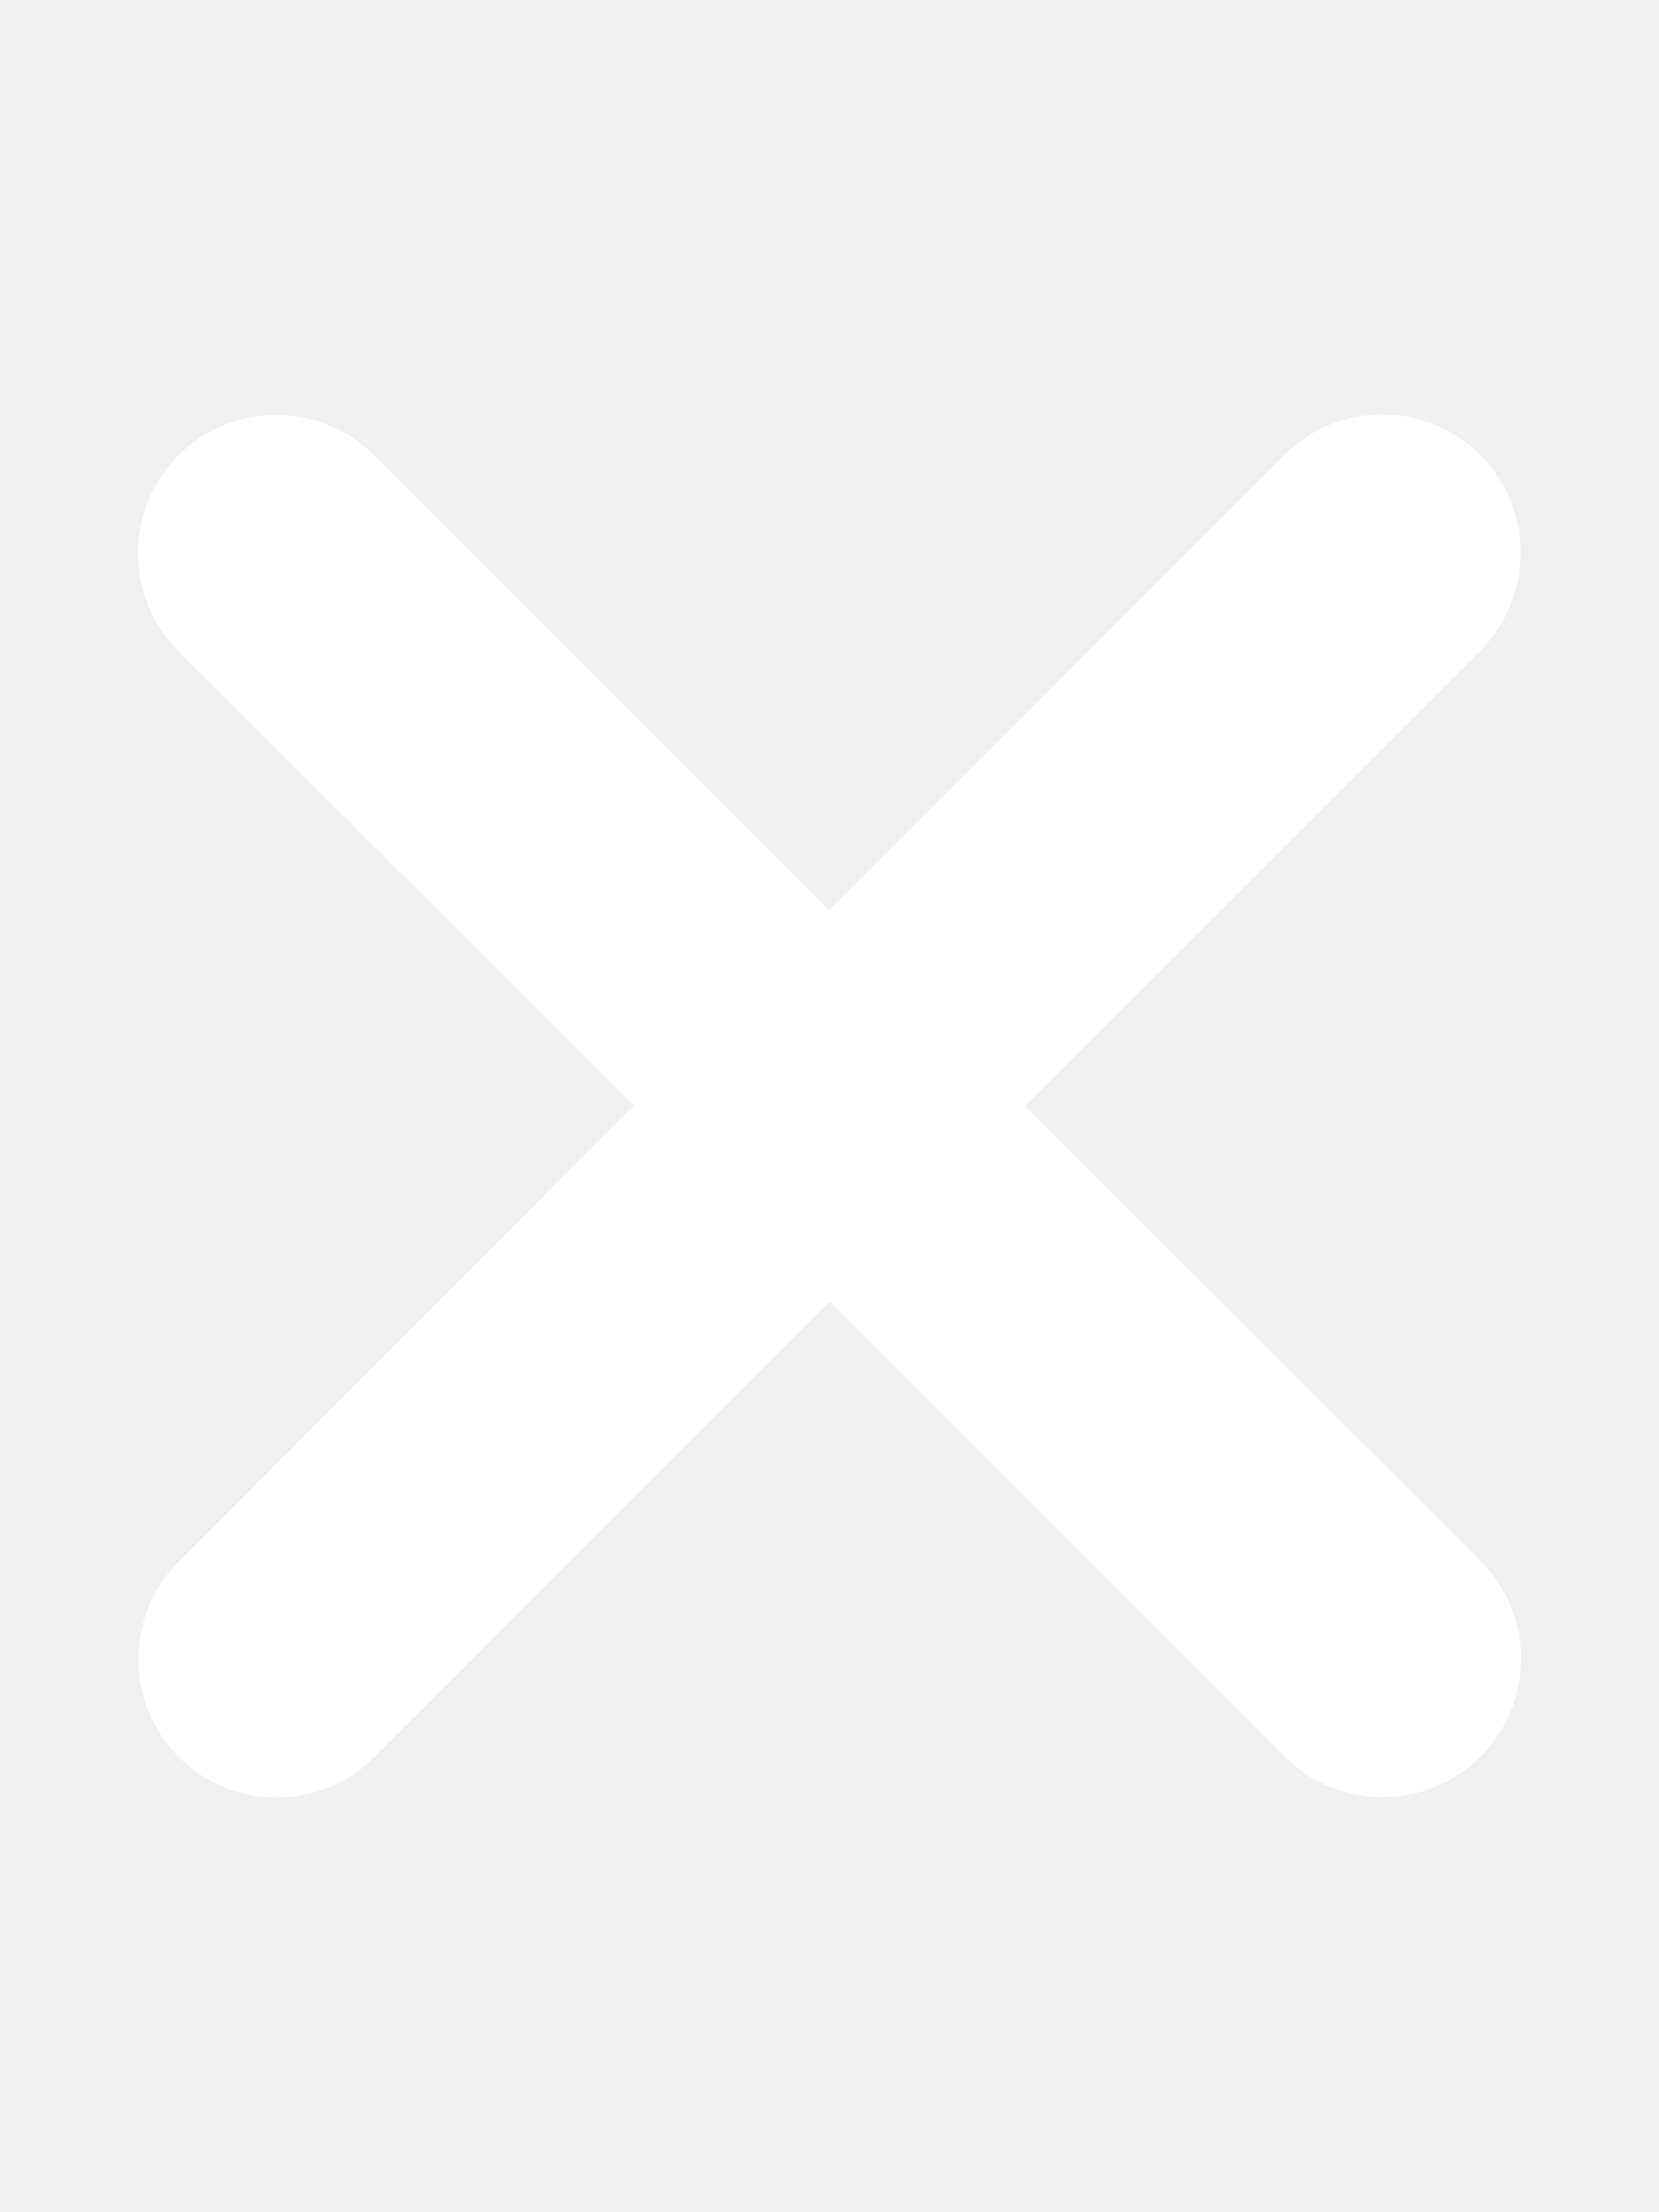
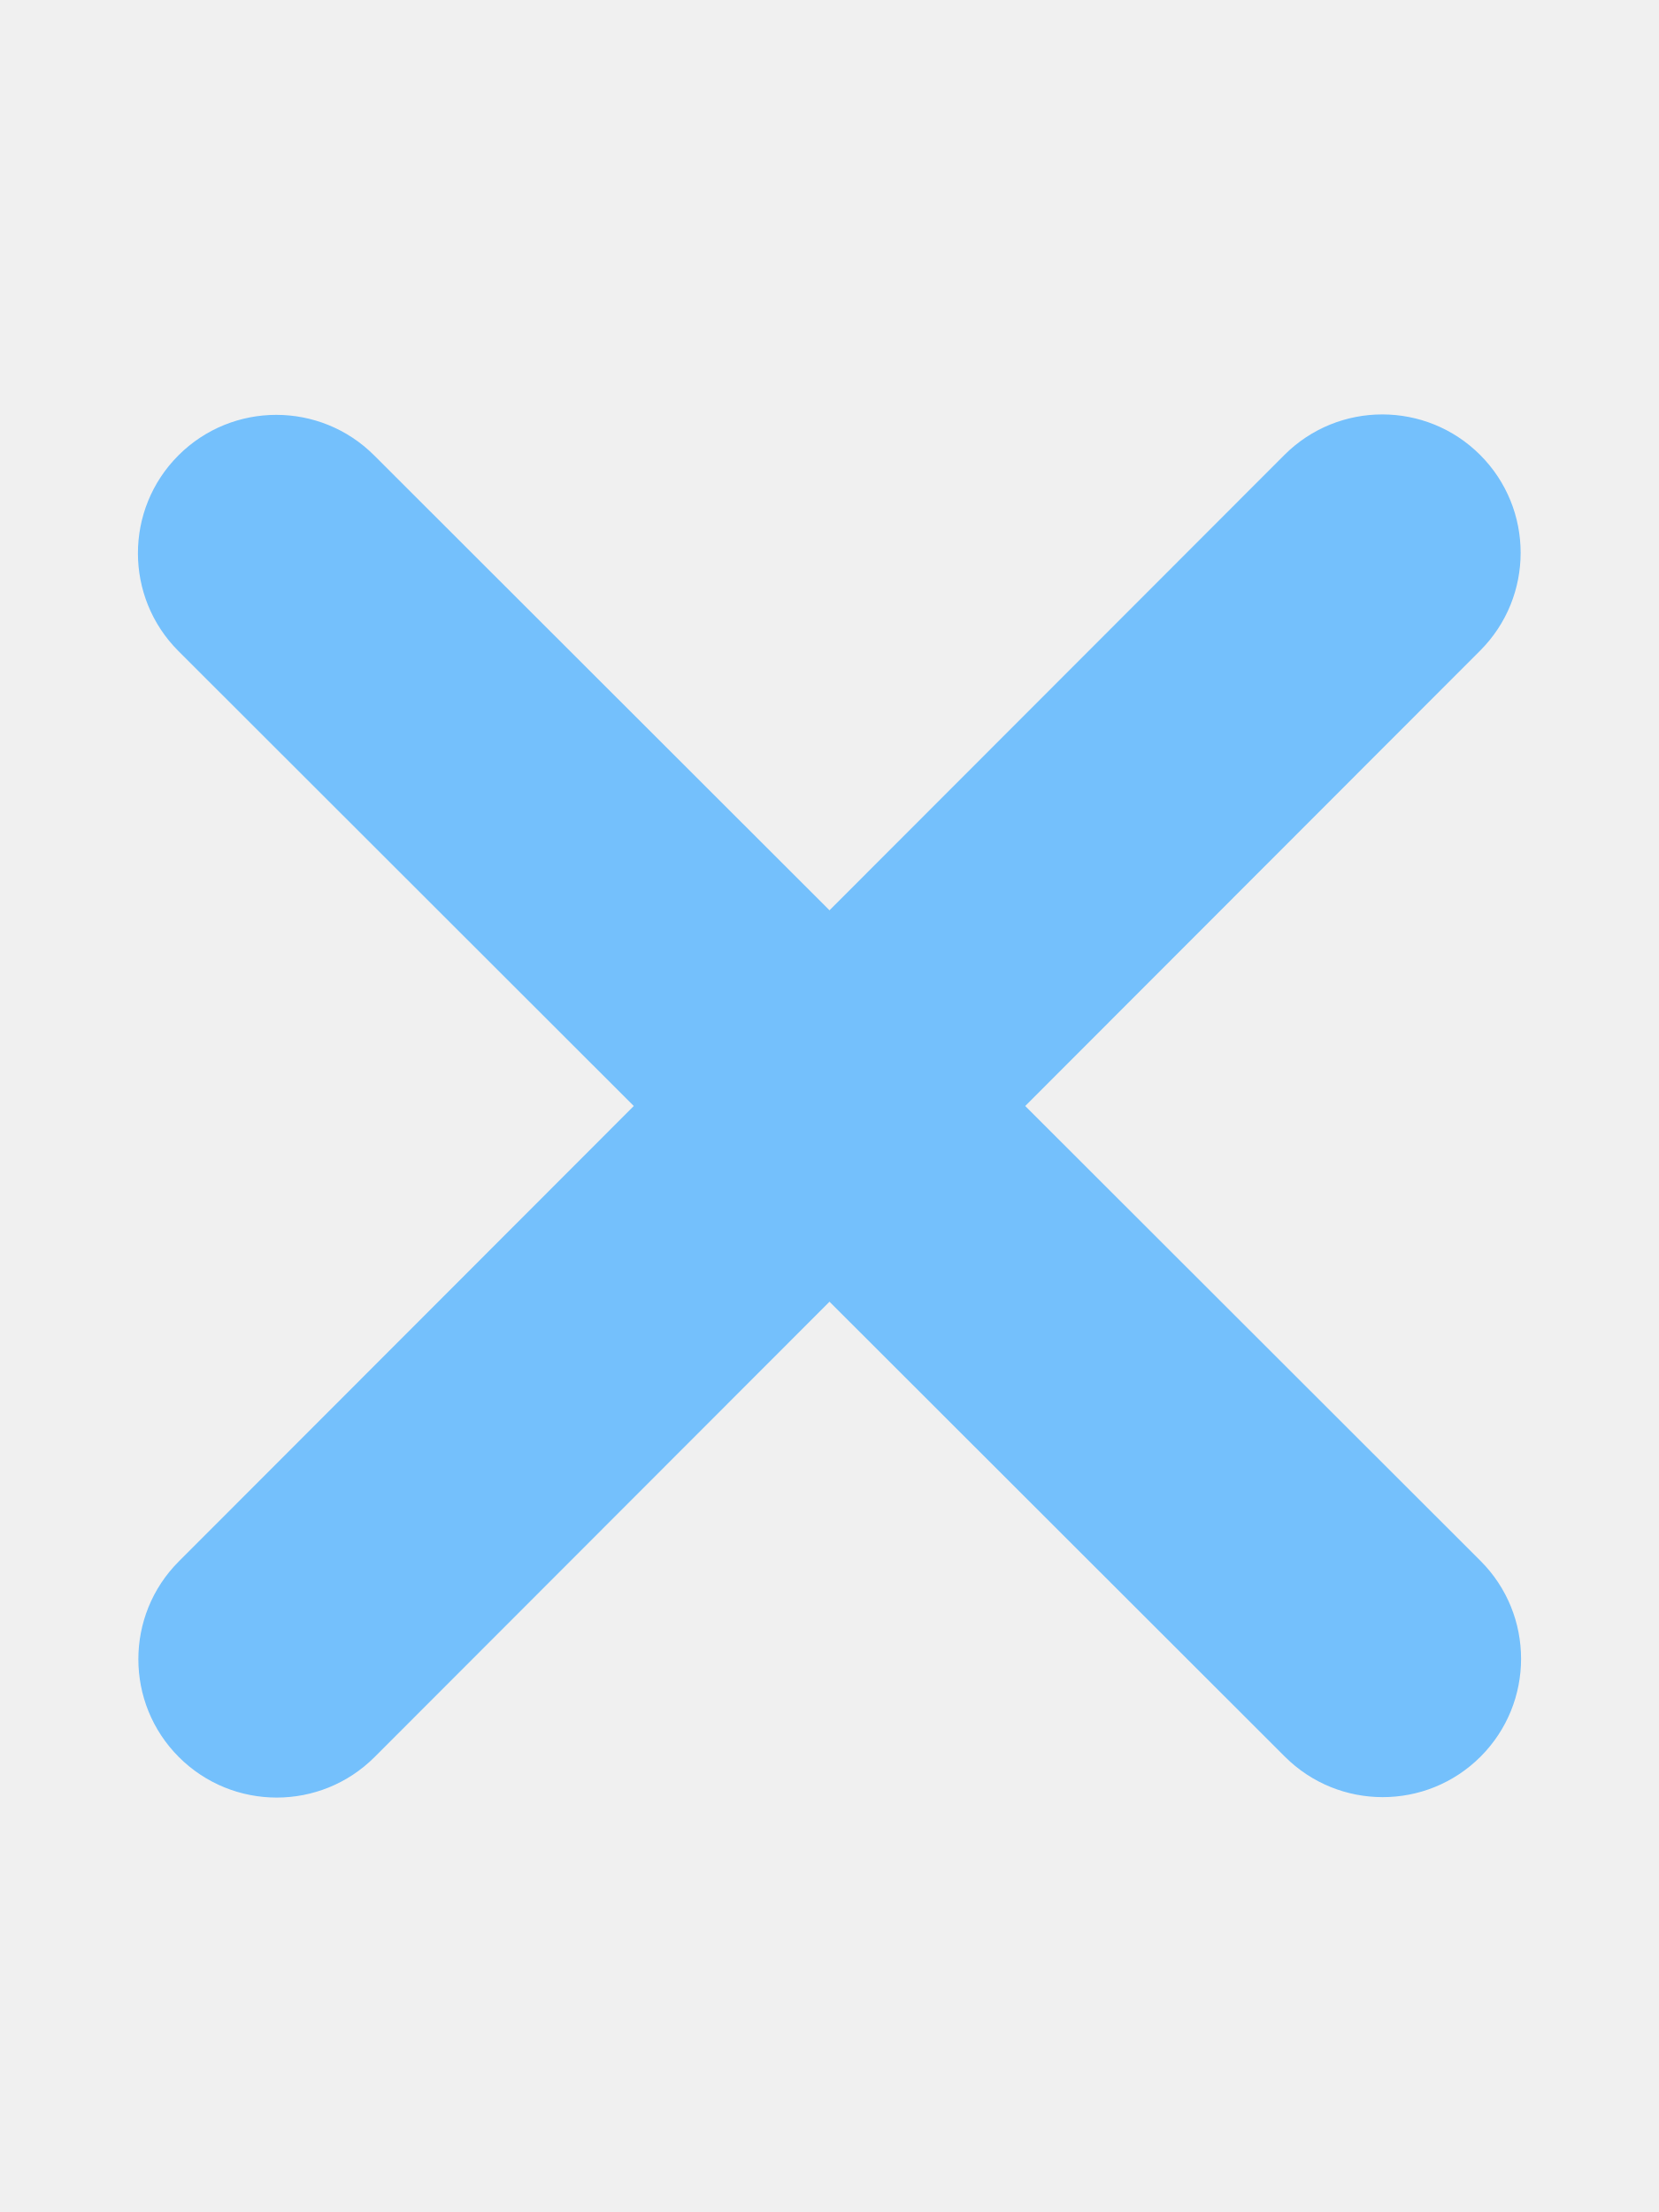
<svg xmlns="http://www.w3.org/2000/svg" viewBox="0 0 384 512">
-   <path fill="#ffffff" d="M342.6 150.6c12.5-12.5 12.5-32.8 0-45.3s-32.8-12.5-45.3 0L192 210.7 86.6 105.4c-12.5-12.5-32.8-12.5-45.3 0s-12.5 32.8 0 45.3L146.7 256 41.4 361.4c-12.5 12.5-12.5 32.8 0 45.3s32.8 12.5 45.3 0L192 301.3 297.4 406.6c12.5 12.5 32.8 12.5 45.3 0s12.5-32.8 0-45.3L237.3 256 342.6 150.6z" />
+   <path fill="#74C0FC" d="M342.6 150.6c12.5-12.5 12.5-32.8 0-45.3s-32.8-12.5-45.3 0L192 210.7 86.6 105.4c-12.5-12.5-32.8-12.5-45.3 0s-12.5 32.8 0 45.3L146.7 256 41.4 361.4c-12.5 12.5-12.5 32.8 0 45.3s32.8 12.5 45.3 0L192 301.3 297.4 406.6c12.5 12.5 32.8 12.5 45.3 0s12.5-32.8 0-45.3L237.3 256 342.6 150.6z" />
</svg>
